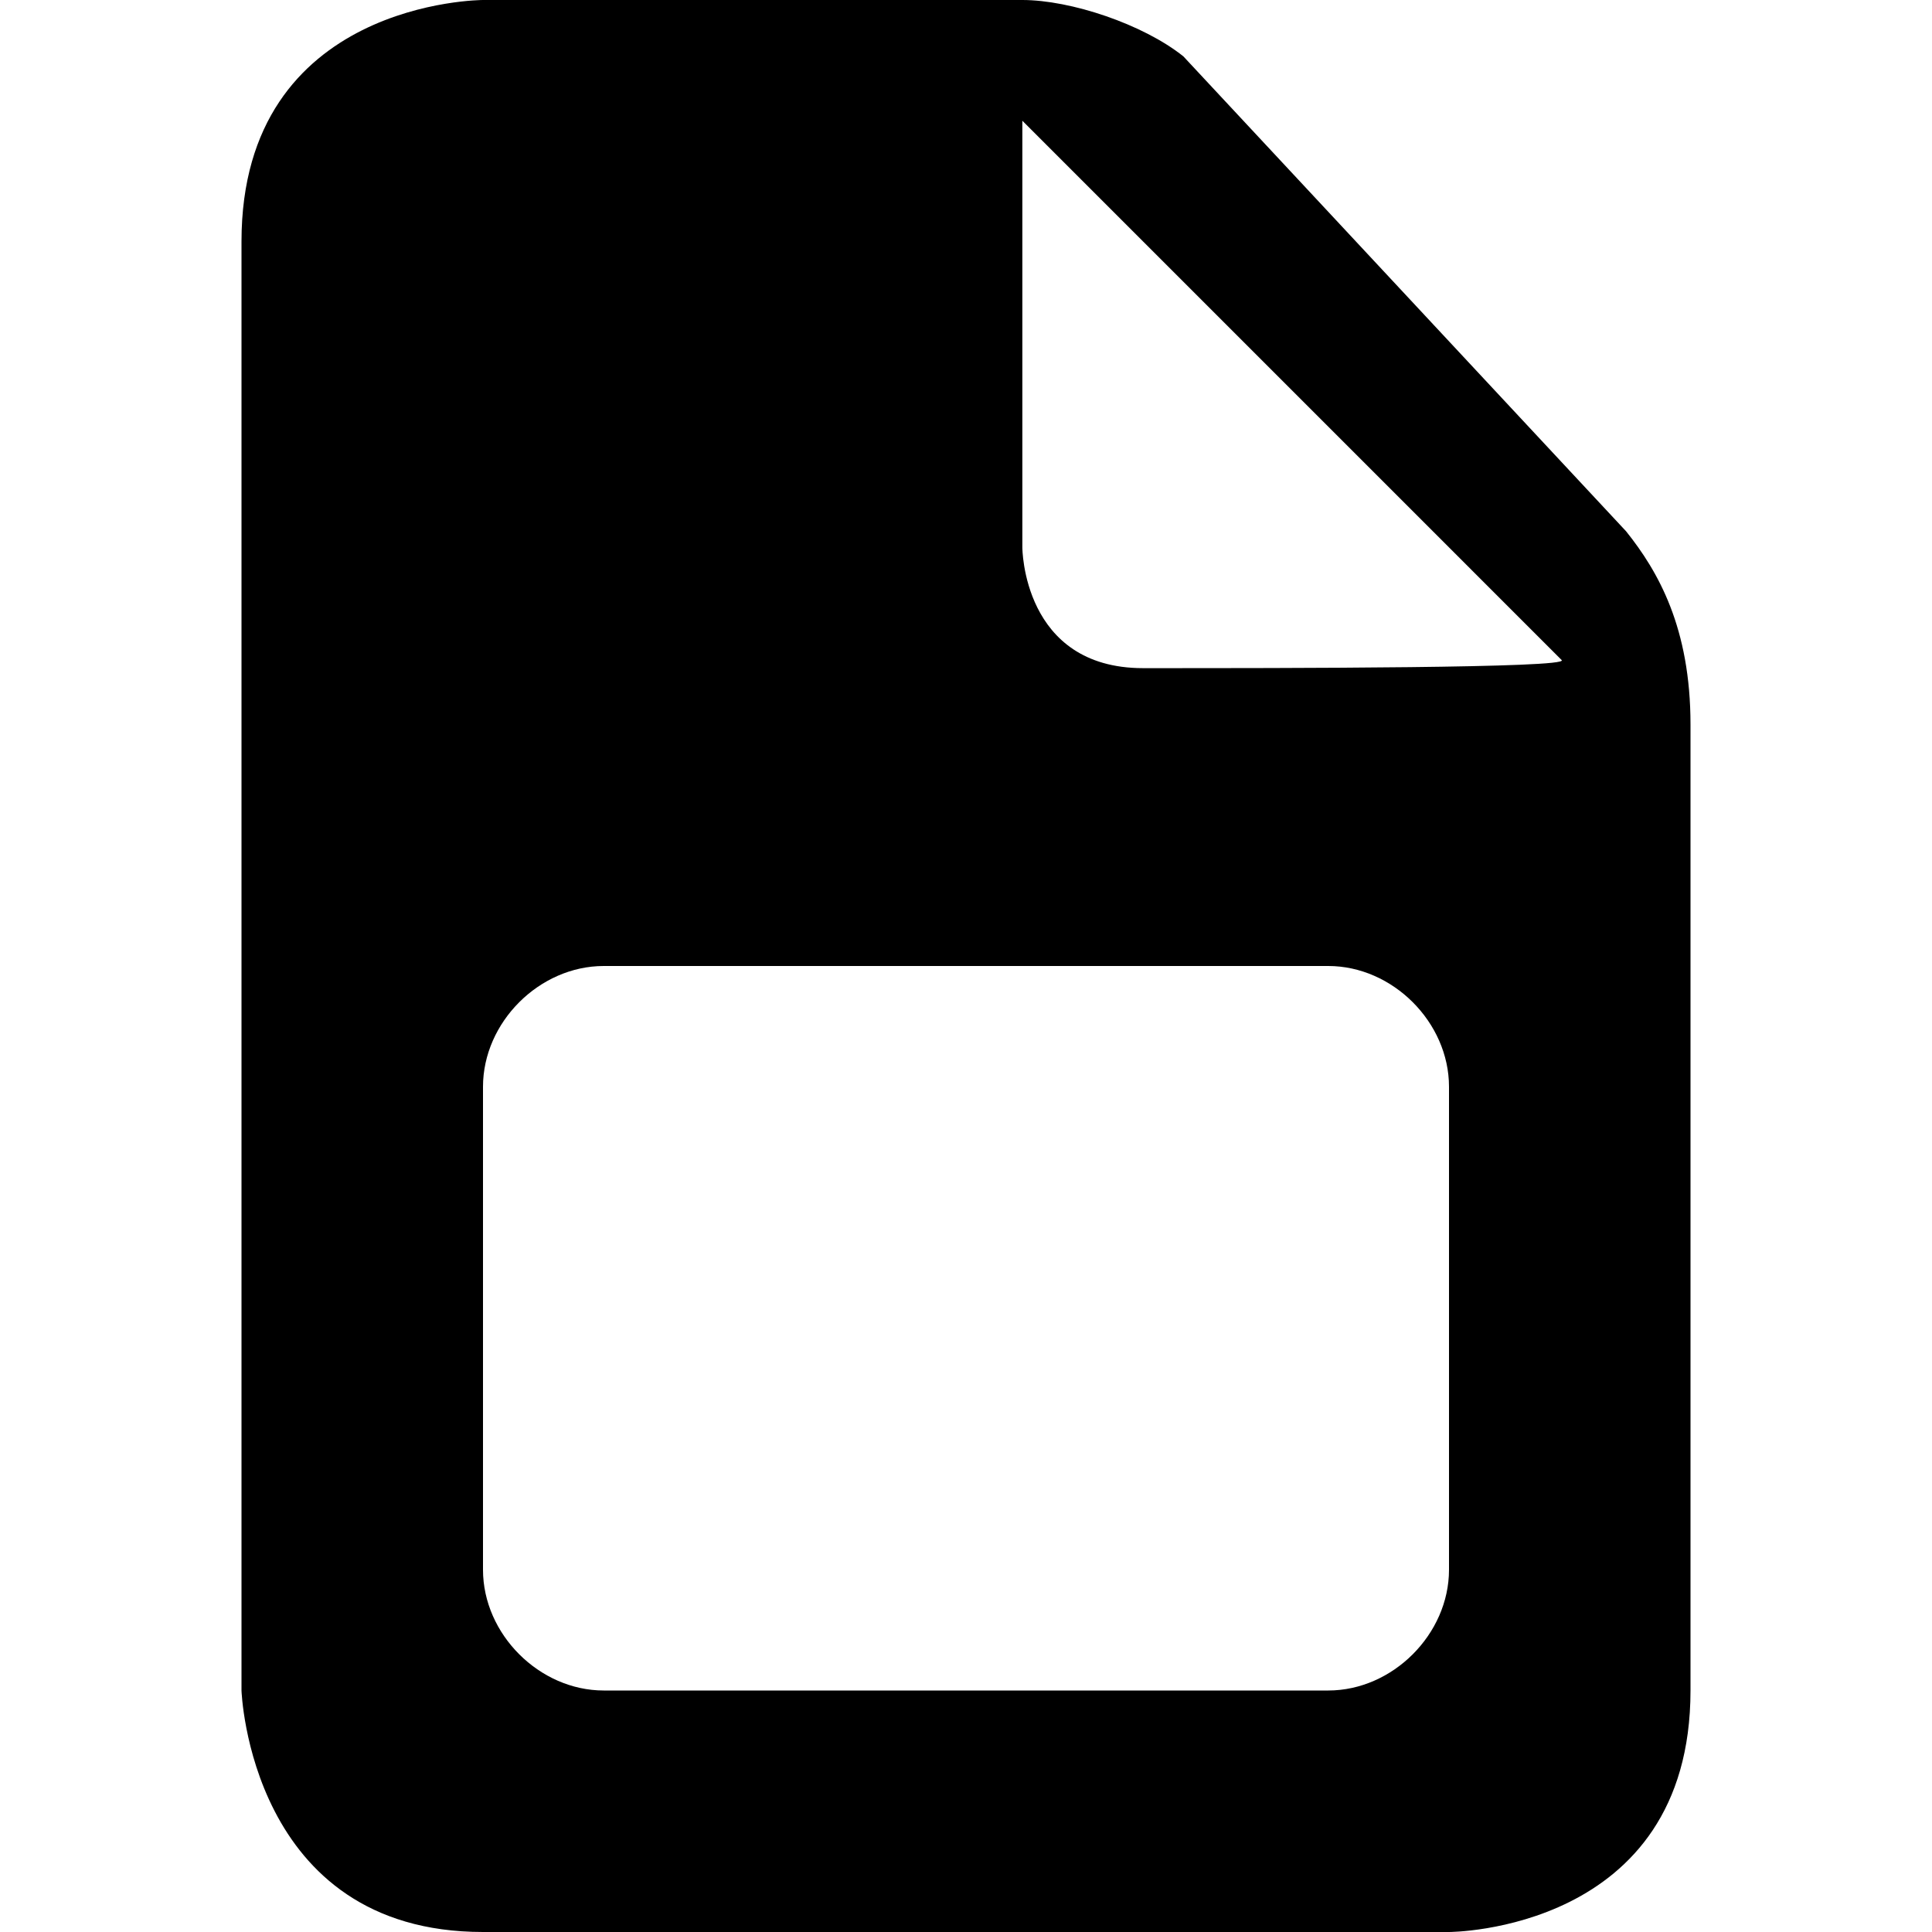
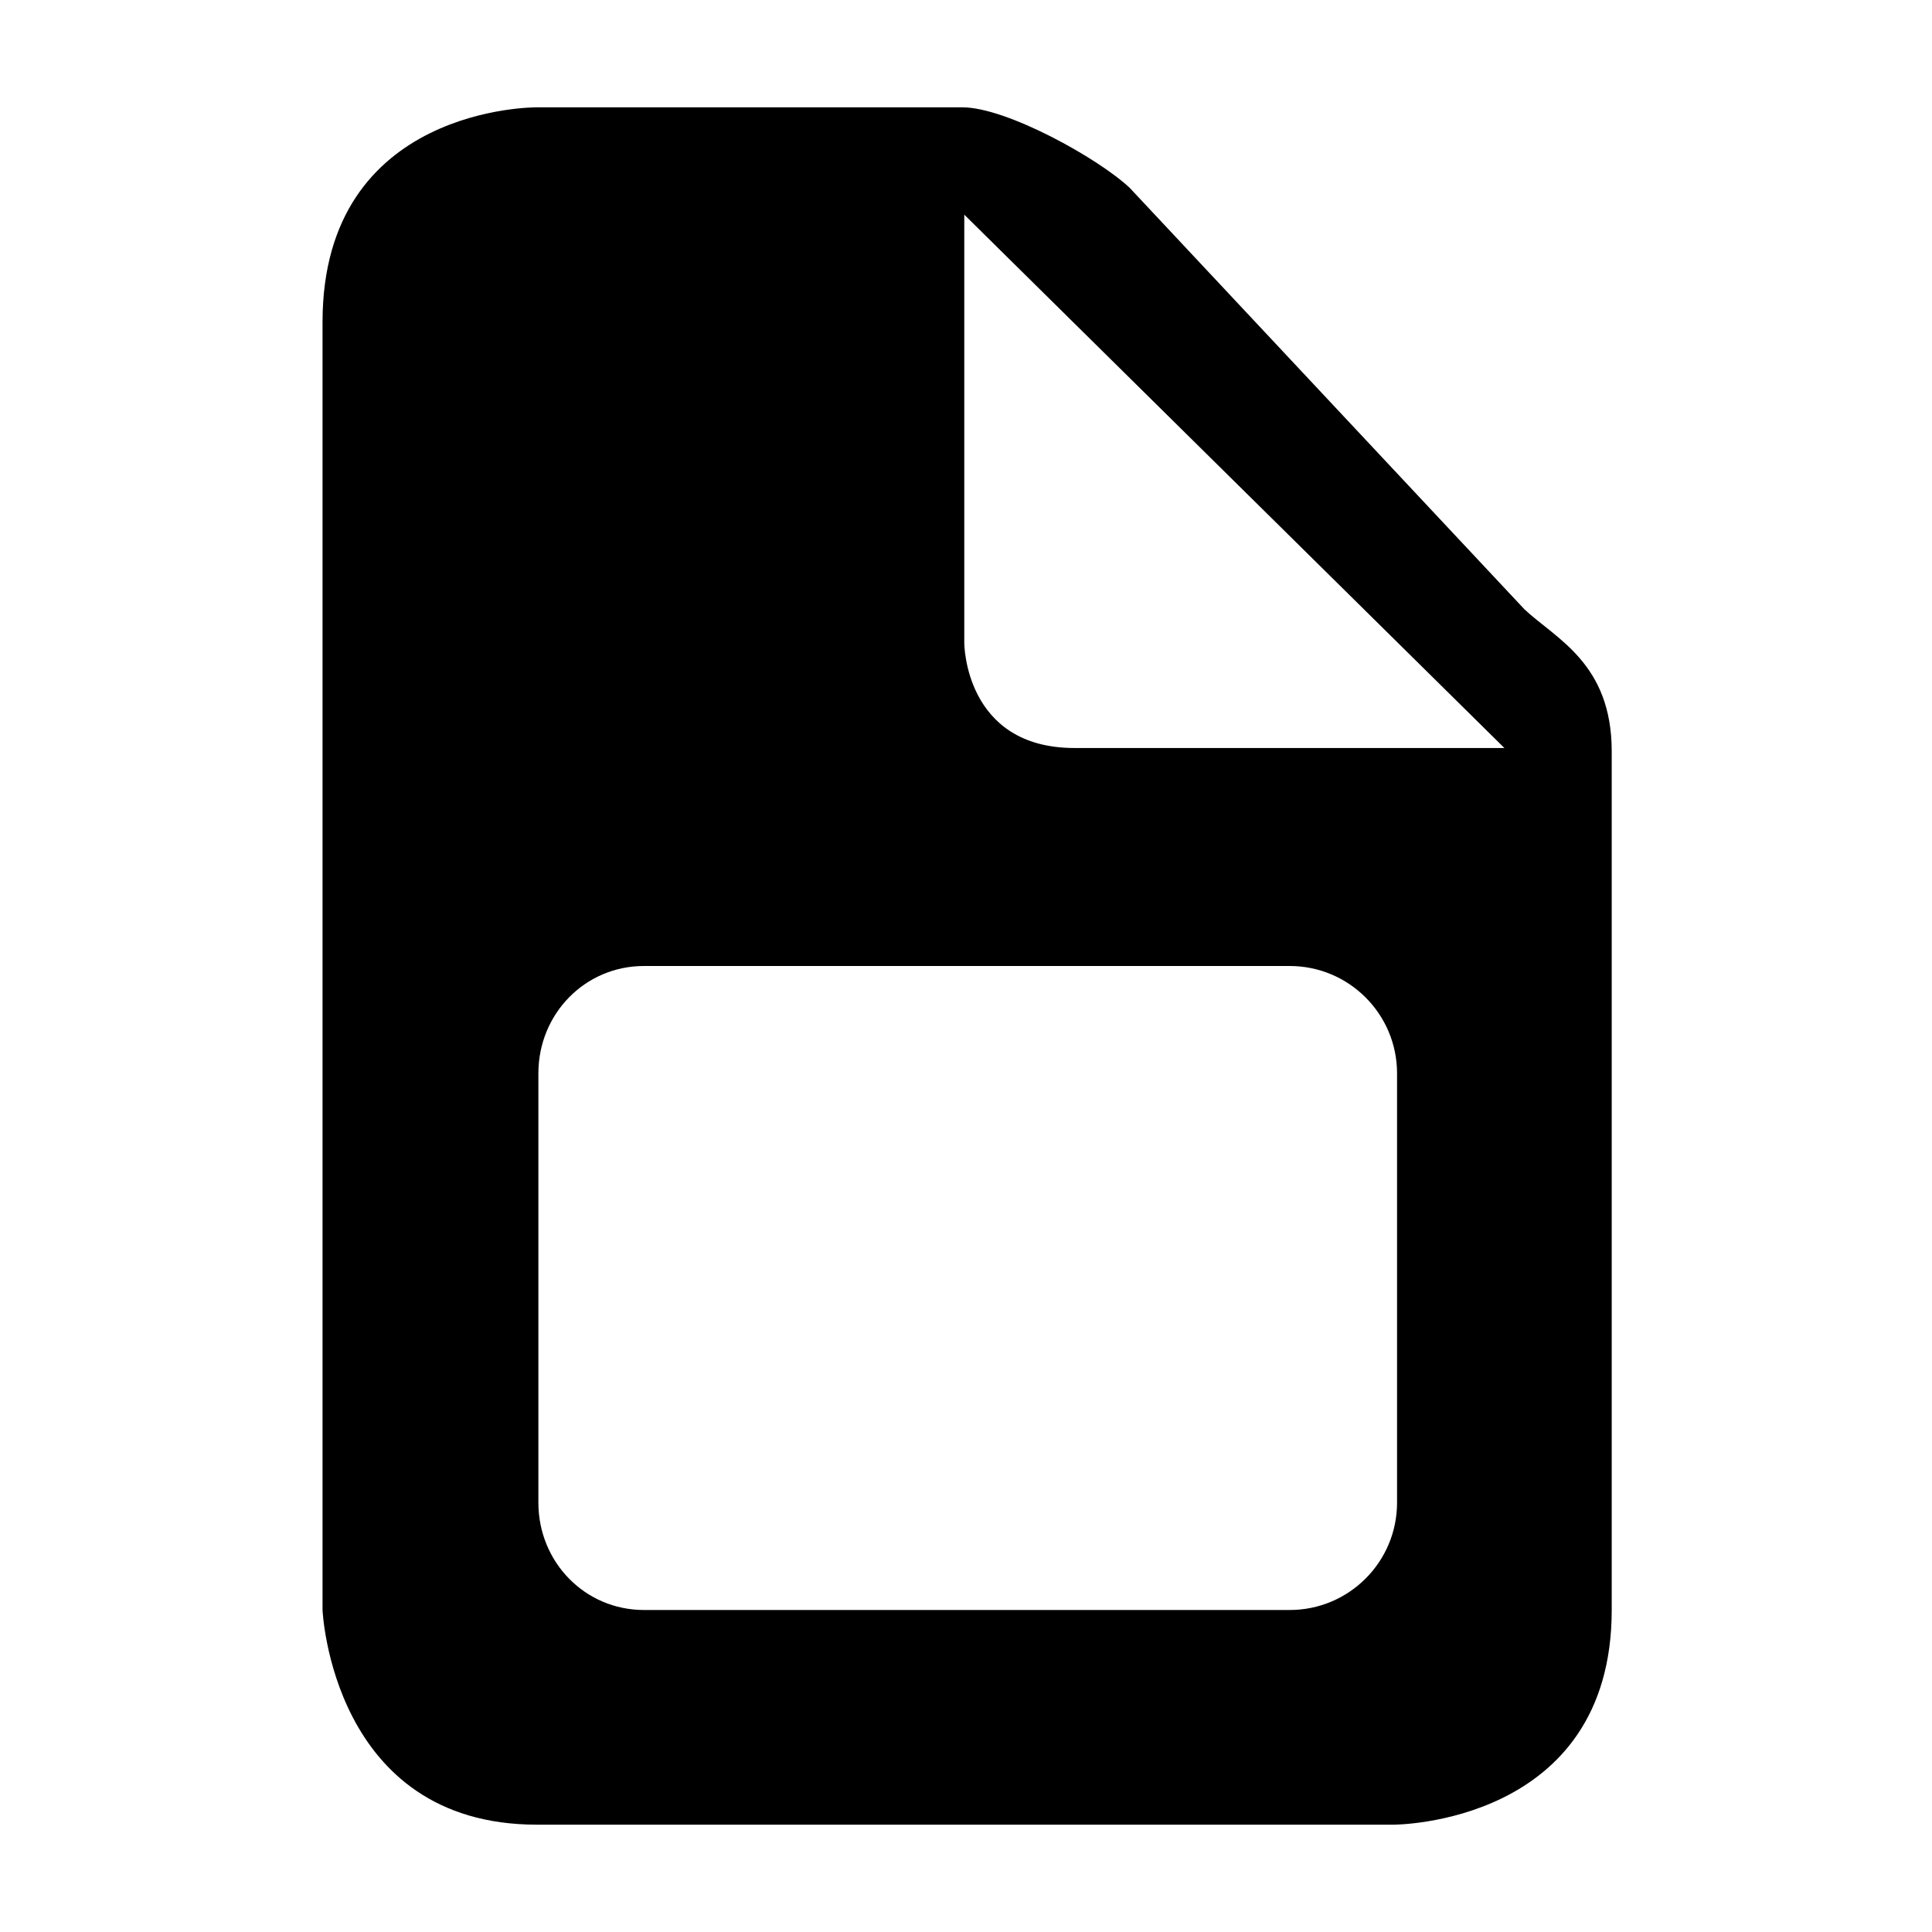
- <svg xmlns="http://www.w3.org/2000/svg" version="1.1" id="layer-5" x="0px" y="0px" viewBox="0 0 24 24" style="enable-background:new 0 0 24 24;" xml:space="preserve">
-   <g>
-     <path stroke="none" d="M20.2,6.6l-5.5-5.9C14.2,0.3,13.3,0,12.7,0H6c0,0-3,0-3,3v18c0,0,0.1,3,3,3h12c0,0,3,0,3-3V9   C21,7.8,20.6,7.1,20.2,6.6z M18,19.5c0,0.8-0.7,1.5-1.5,1.5h-9C6.7,21,6,20.3,6,19.5v-6C6,12.7,6.7,12,7.5,12h9   c0.8,0,1.5,0.7,1.5,1.5V19.5z M14.2,8.3c-1.5,0-1.5-1.5-1.5-1.5V1.5l6.7,6.7C19.5,8.3,16,8.3,14.2,8.3z" />
-   </g>
+ <svg xmlns="http://www.w3.org/2000/svg" id="layer-5" preserveAspectRatio="xMidYMid" width="100%" height="100%" viewBox="0 0 18 18">
+   <path d="M12.987,17.000 L5.756,17.000 C5.733,17.000 5.533,17.000 5.001,17.000 C3.091,17.000 3.005,15.000 3.005,15.000 L3.005,3.000 C3.005,0.980 5.001,1.000 5.001,1.000 L8.967,1.000 C9.378,1.000 10.233,1.475 10.525,1.750 L14.202,5.676 C14.494,5.951 15.016,6.179 15.016,7.000 L15.016,15.000 C15.016,17.000 12.987,17.000 12.987,17.000 ZM6.000,9.000 C5.448,9.000 5.016,9.448 5.016,10.000 L5.016,14.000 C5.016,14.552 5.448,15.000 6.000,15.000 L12.016,15.000 C12.568,15.000 13.016,14.552 13.016,14.000 L13.016,10.000 C13.016,9.448 12.568,9.000 12.016,9.000 L6.000,9.000 ZM8.984,2.000 L8.984,5.991 C8.984,5.991 8.985,6.969 10.011,6.969 C11.200,6.969 14.016,6.969 14.016,6.969 L8.984,2.000 Z" />
</svg>
